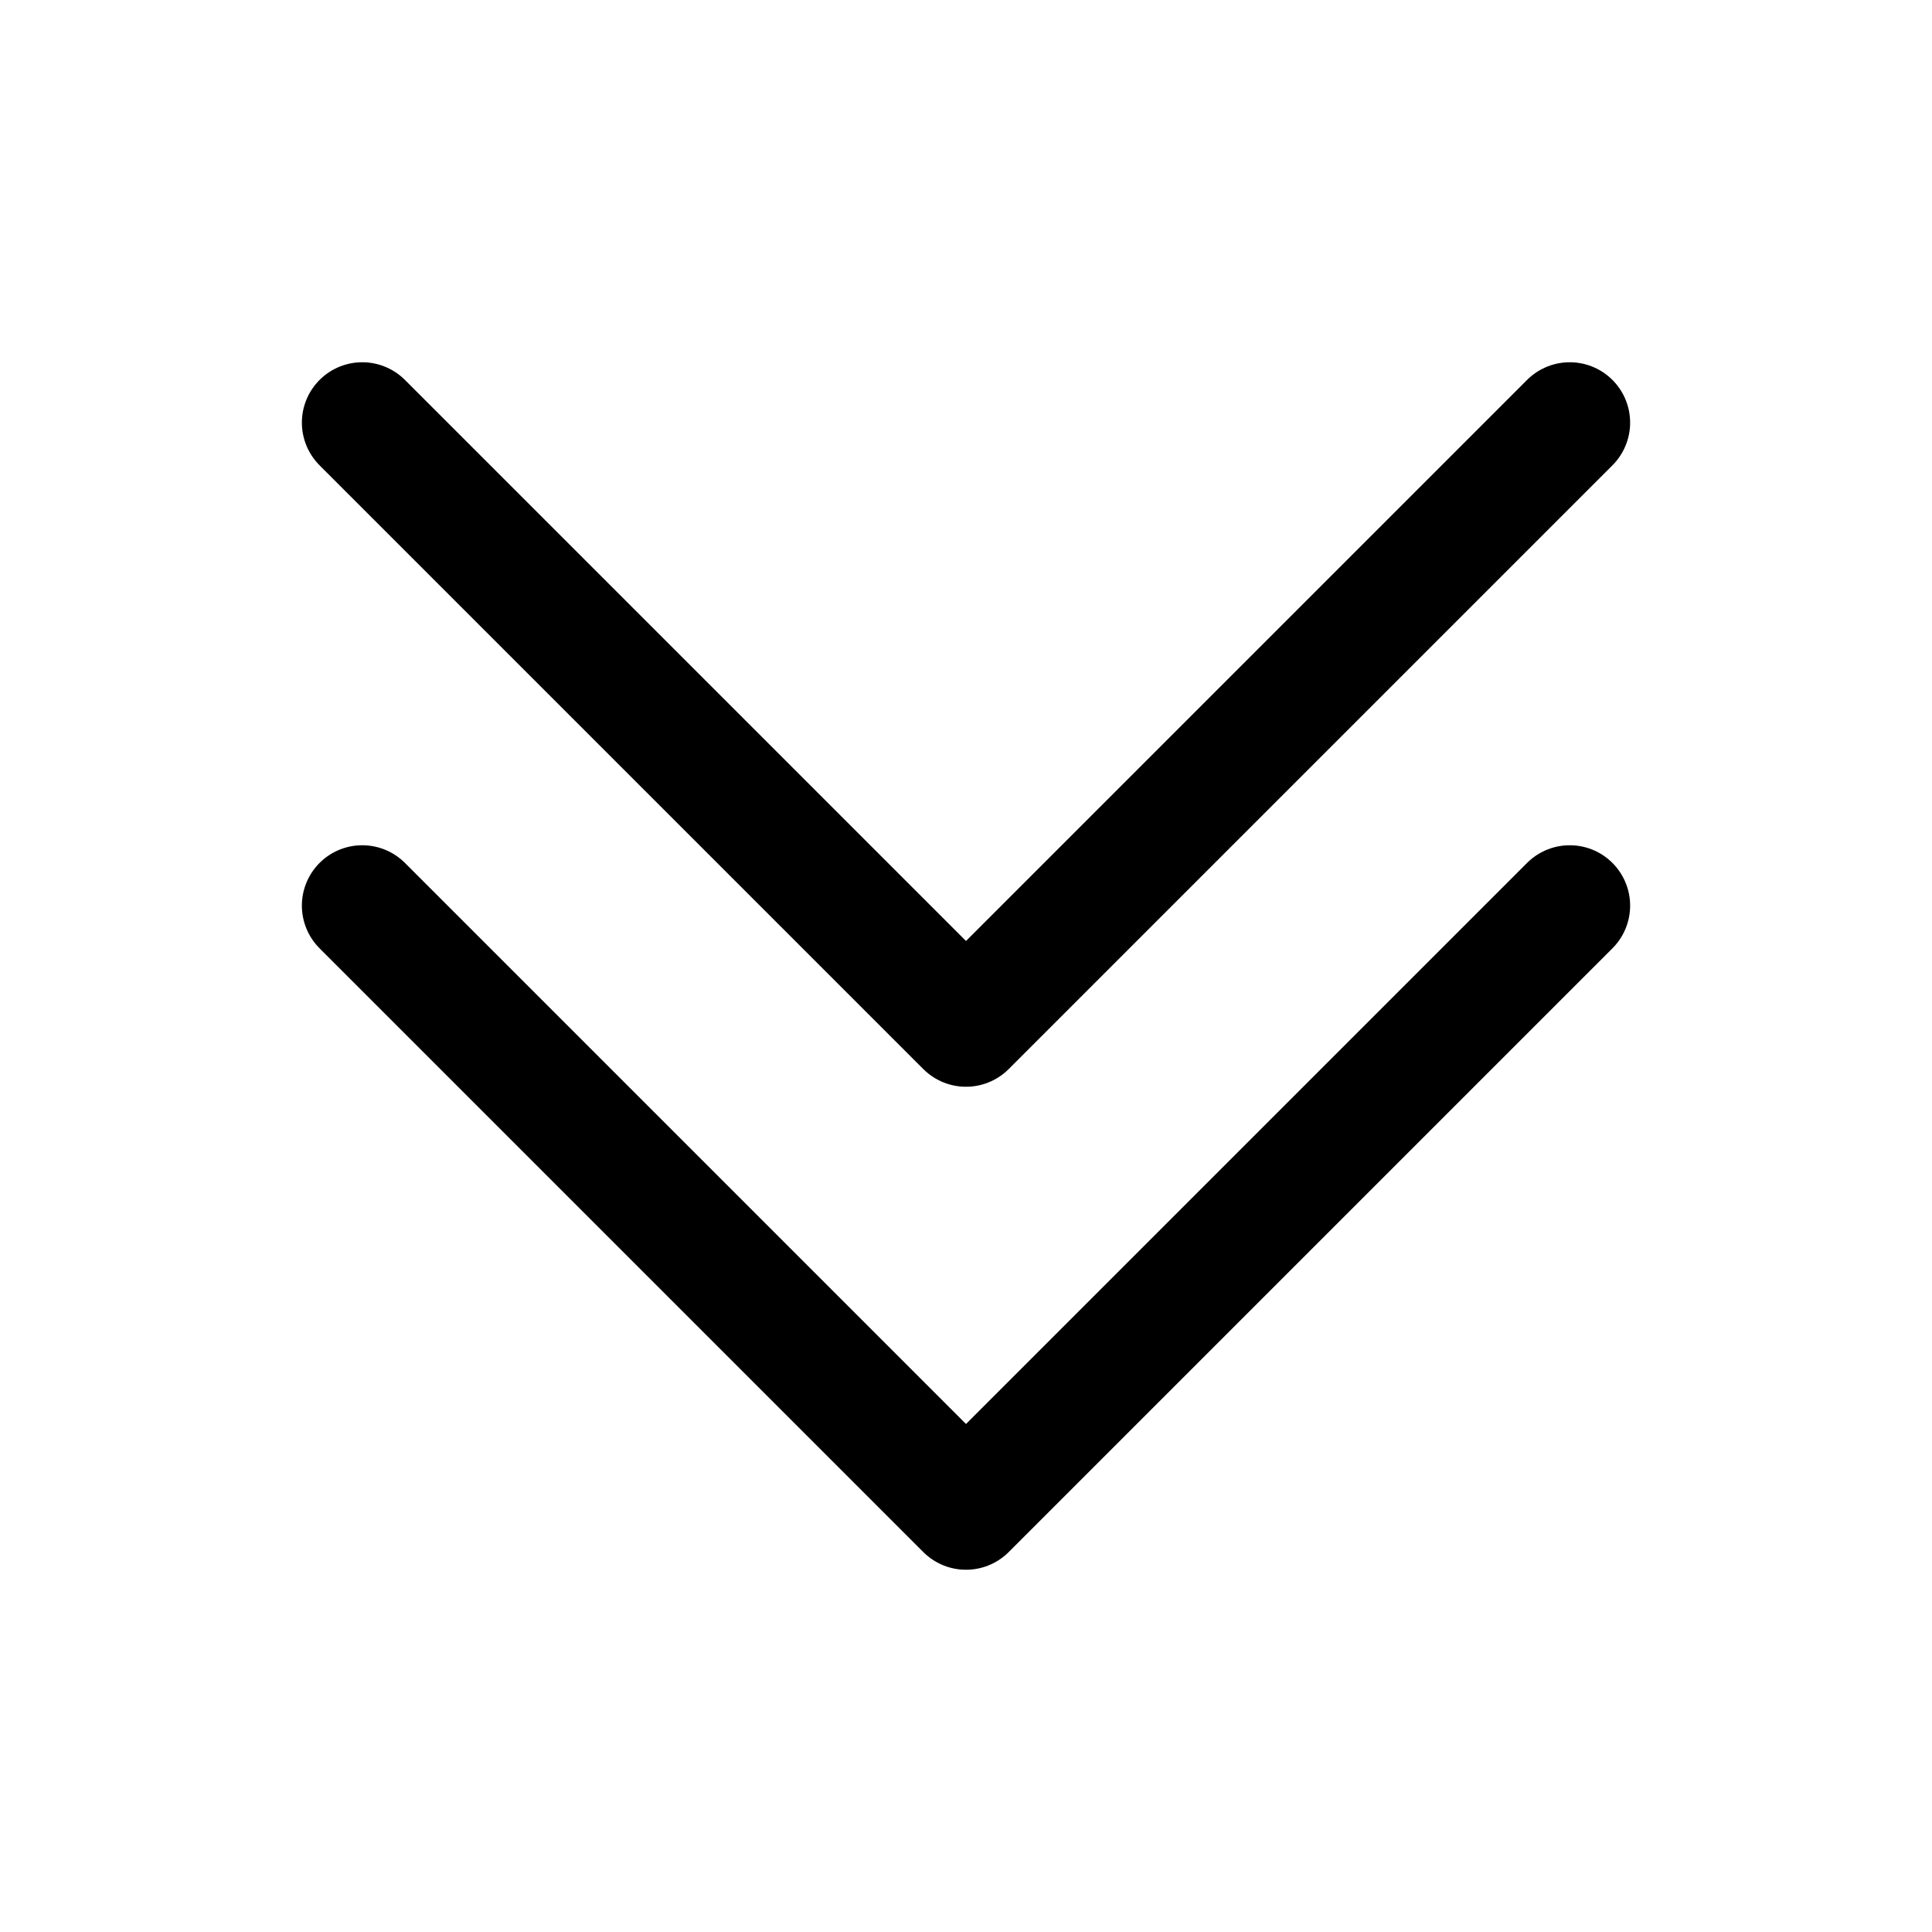
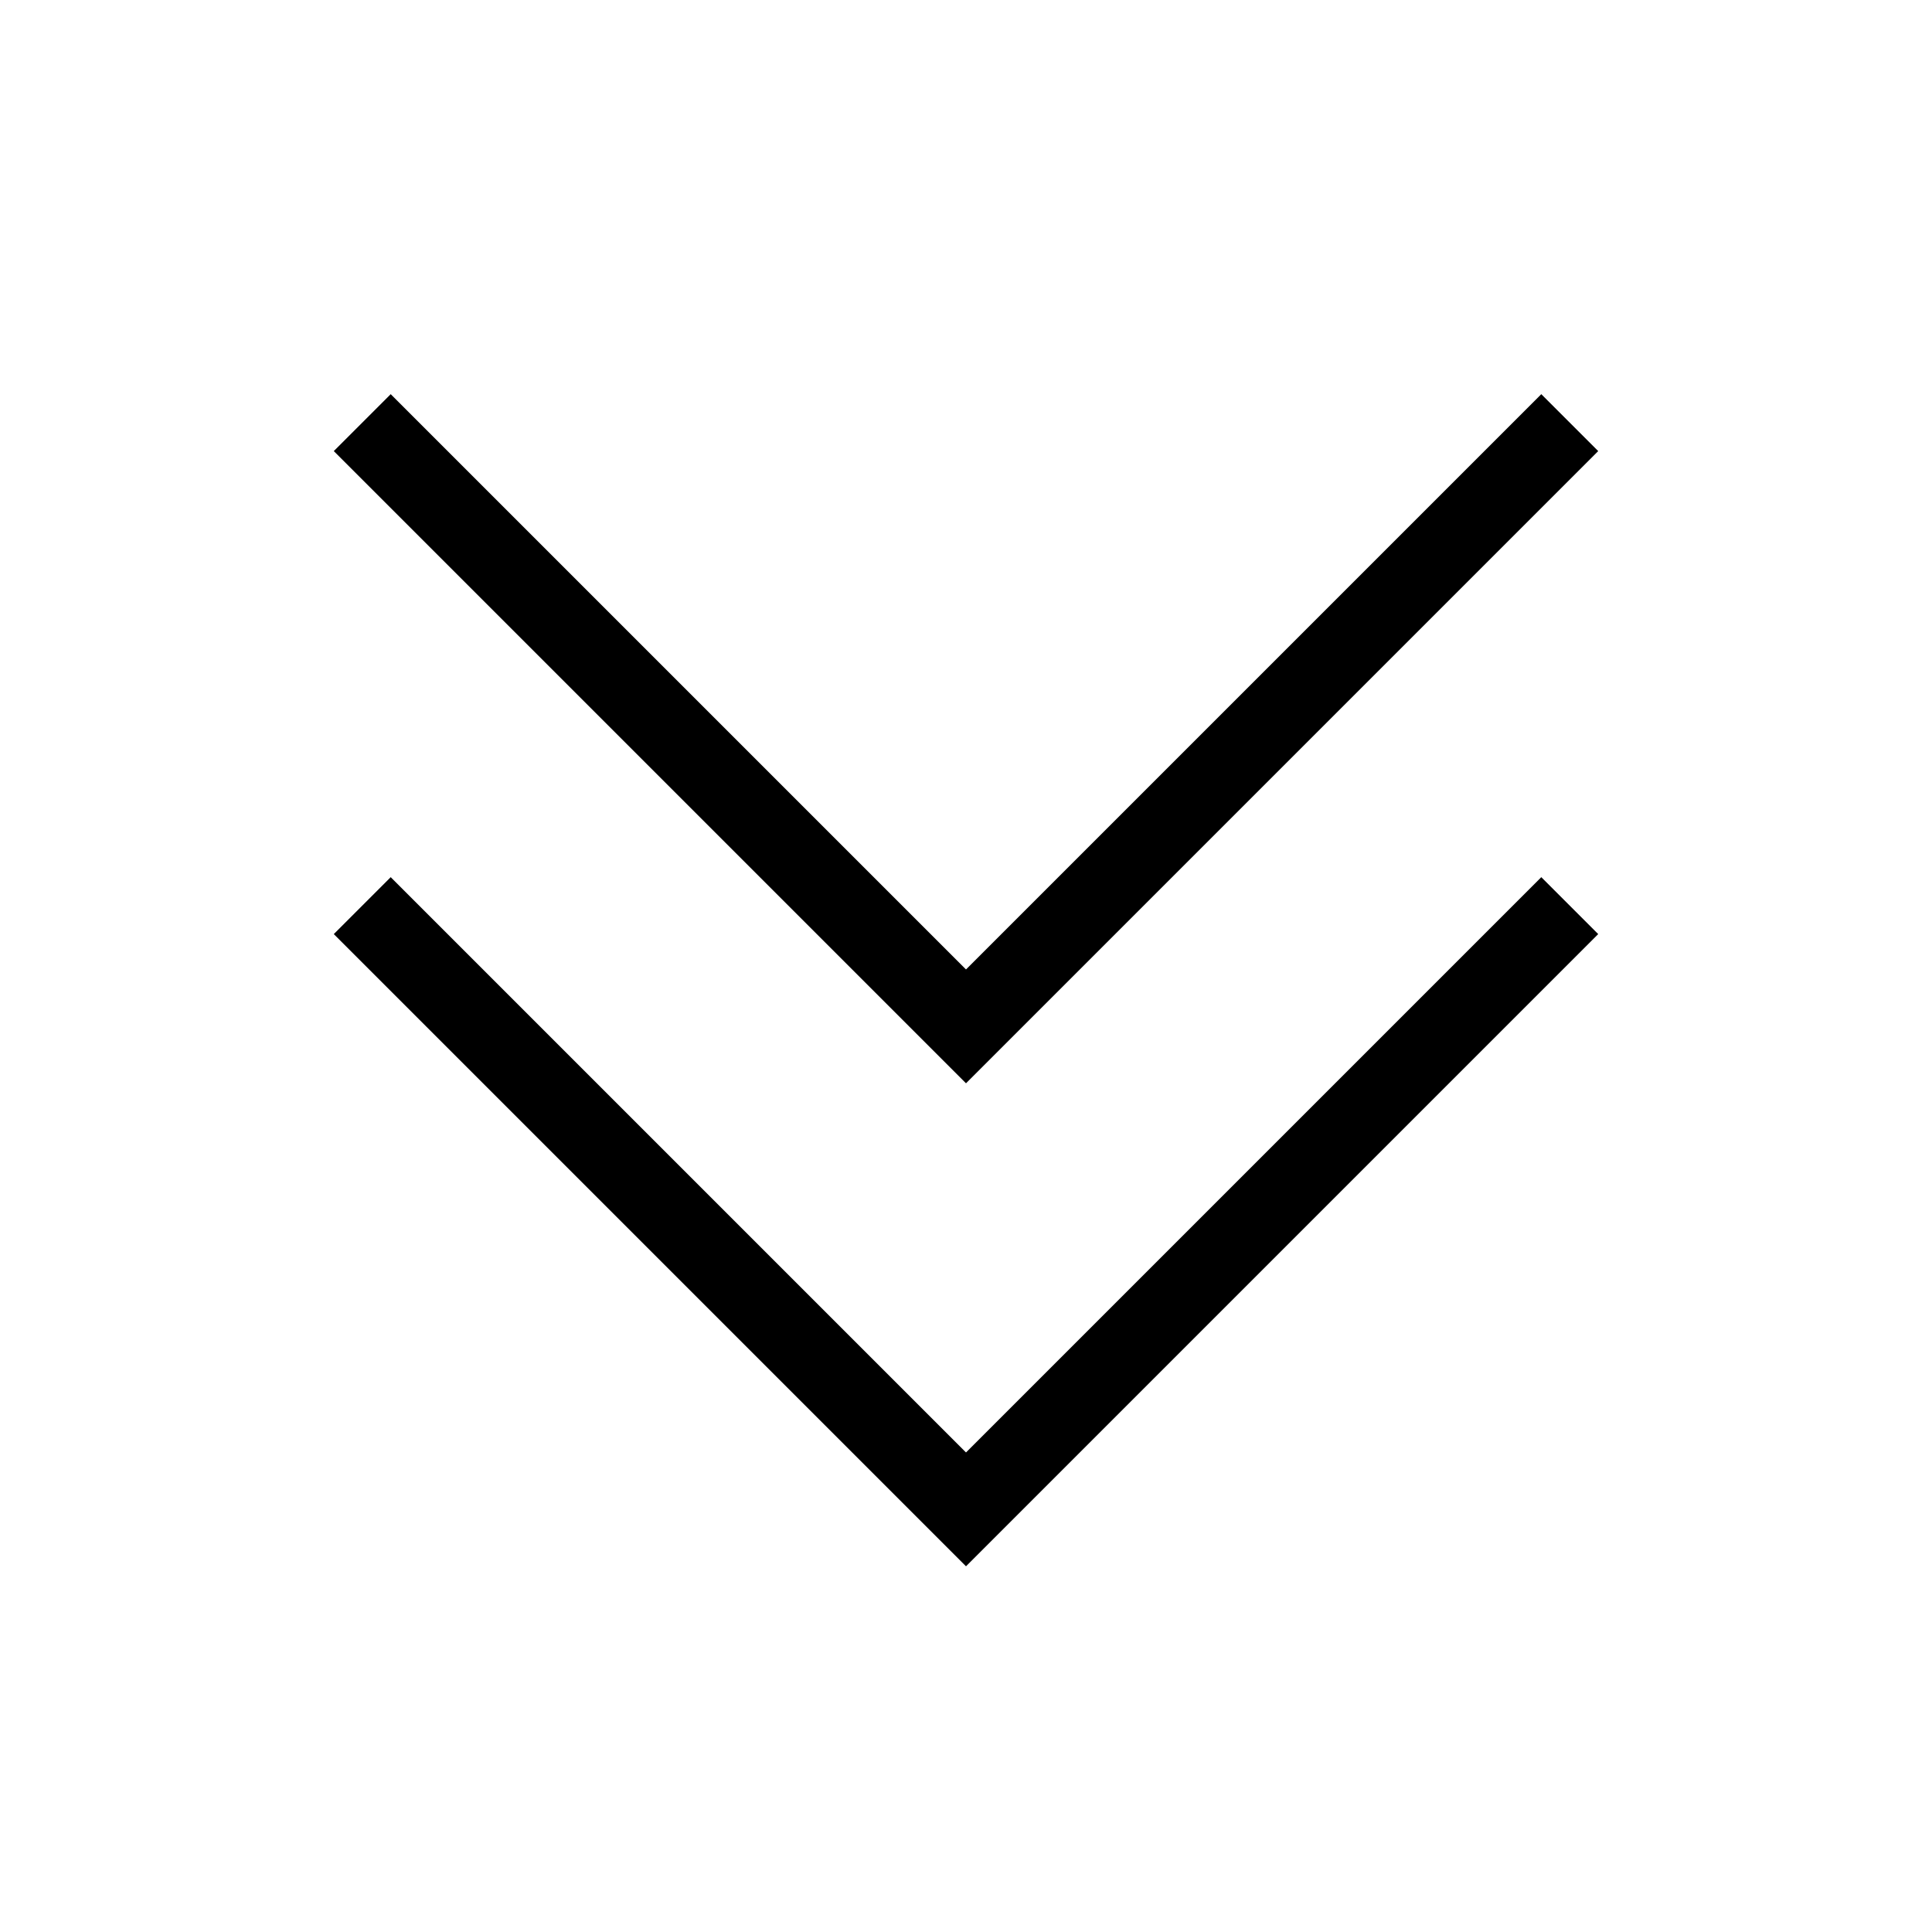
- <svg xmlns="http://www.w3.org/2000/svg" fill="none" viewBox="0 0 24 24" stroke-width="1.5" stroke="currentColor" class="size-6">
-   <path stroke-linecap="round" stroke-linejoin="round" d="m4.5 5.25 7.5 7.5 7.5-7.5m-15 6 7.5 7.5 7.5-7.5" />
+ <svg xmlns="http://www.w3.org/2000/svg" fill="none" viewBox="0 0 24 24" strokeWidth="1.5" stroke="currentColor" class="size-5">
+   <path strokeLinecap="round" strokeLinejoin="round" d="m4.5 5.25 7.5 7.5 7.5-7.5m-15 6 7.5 7.5 7.5-7.5" />
</svg>
